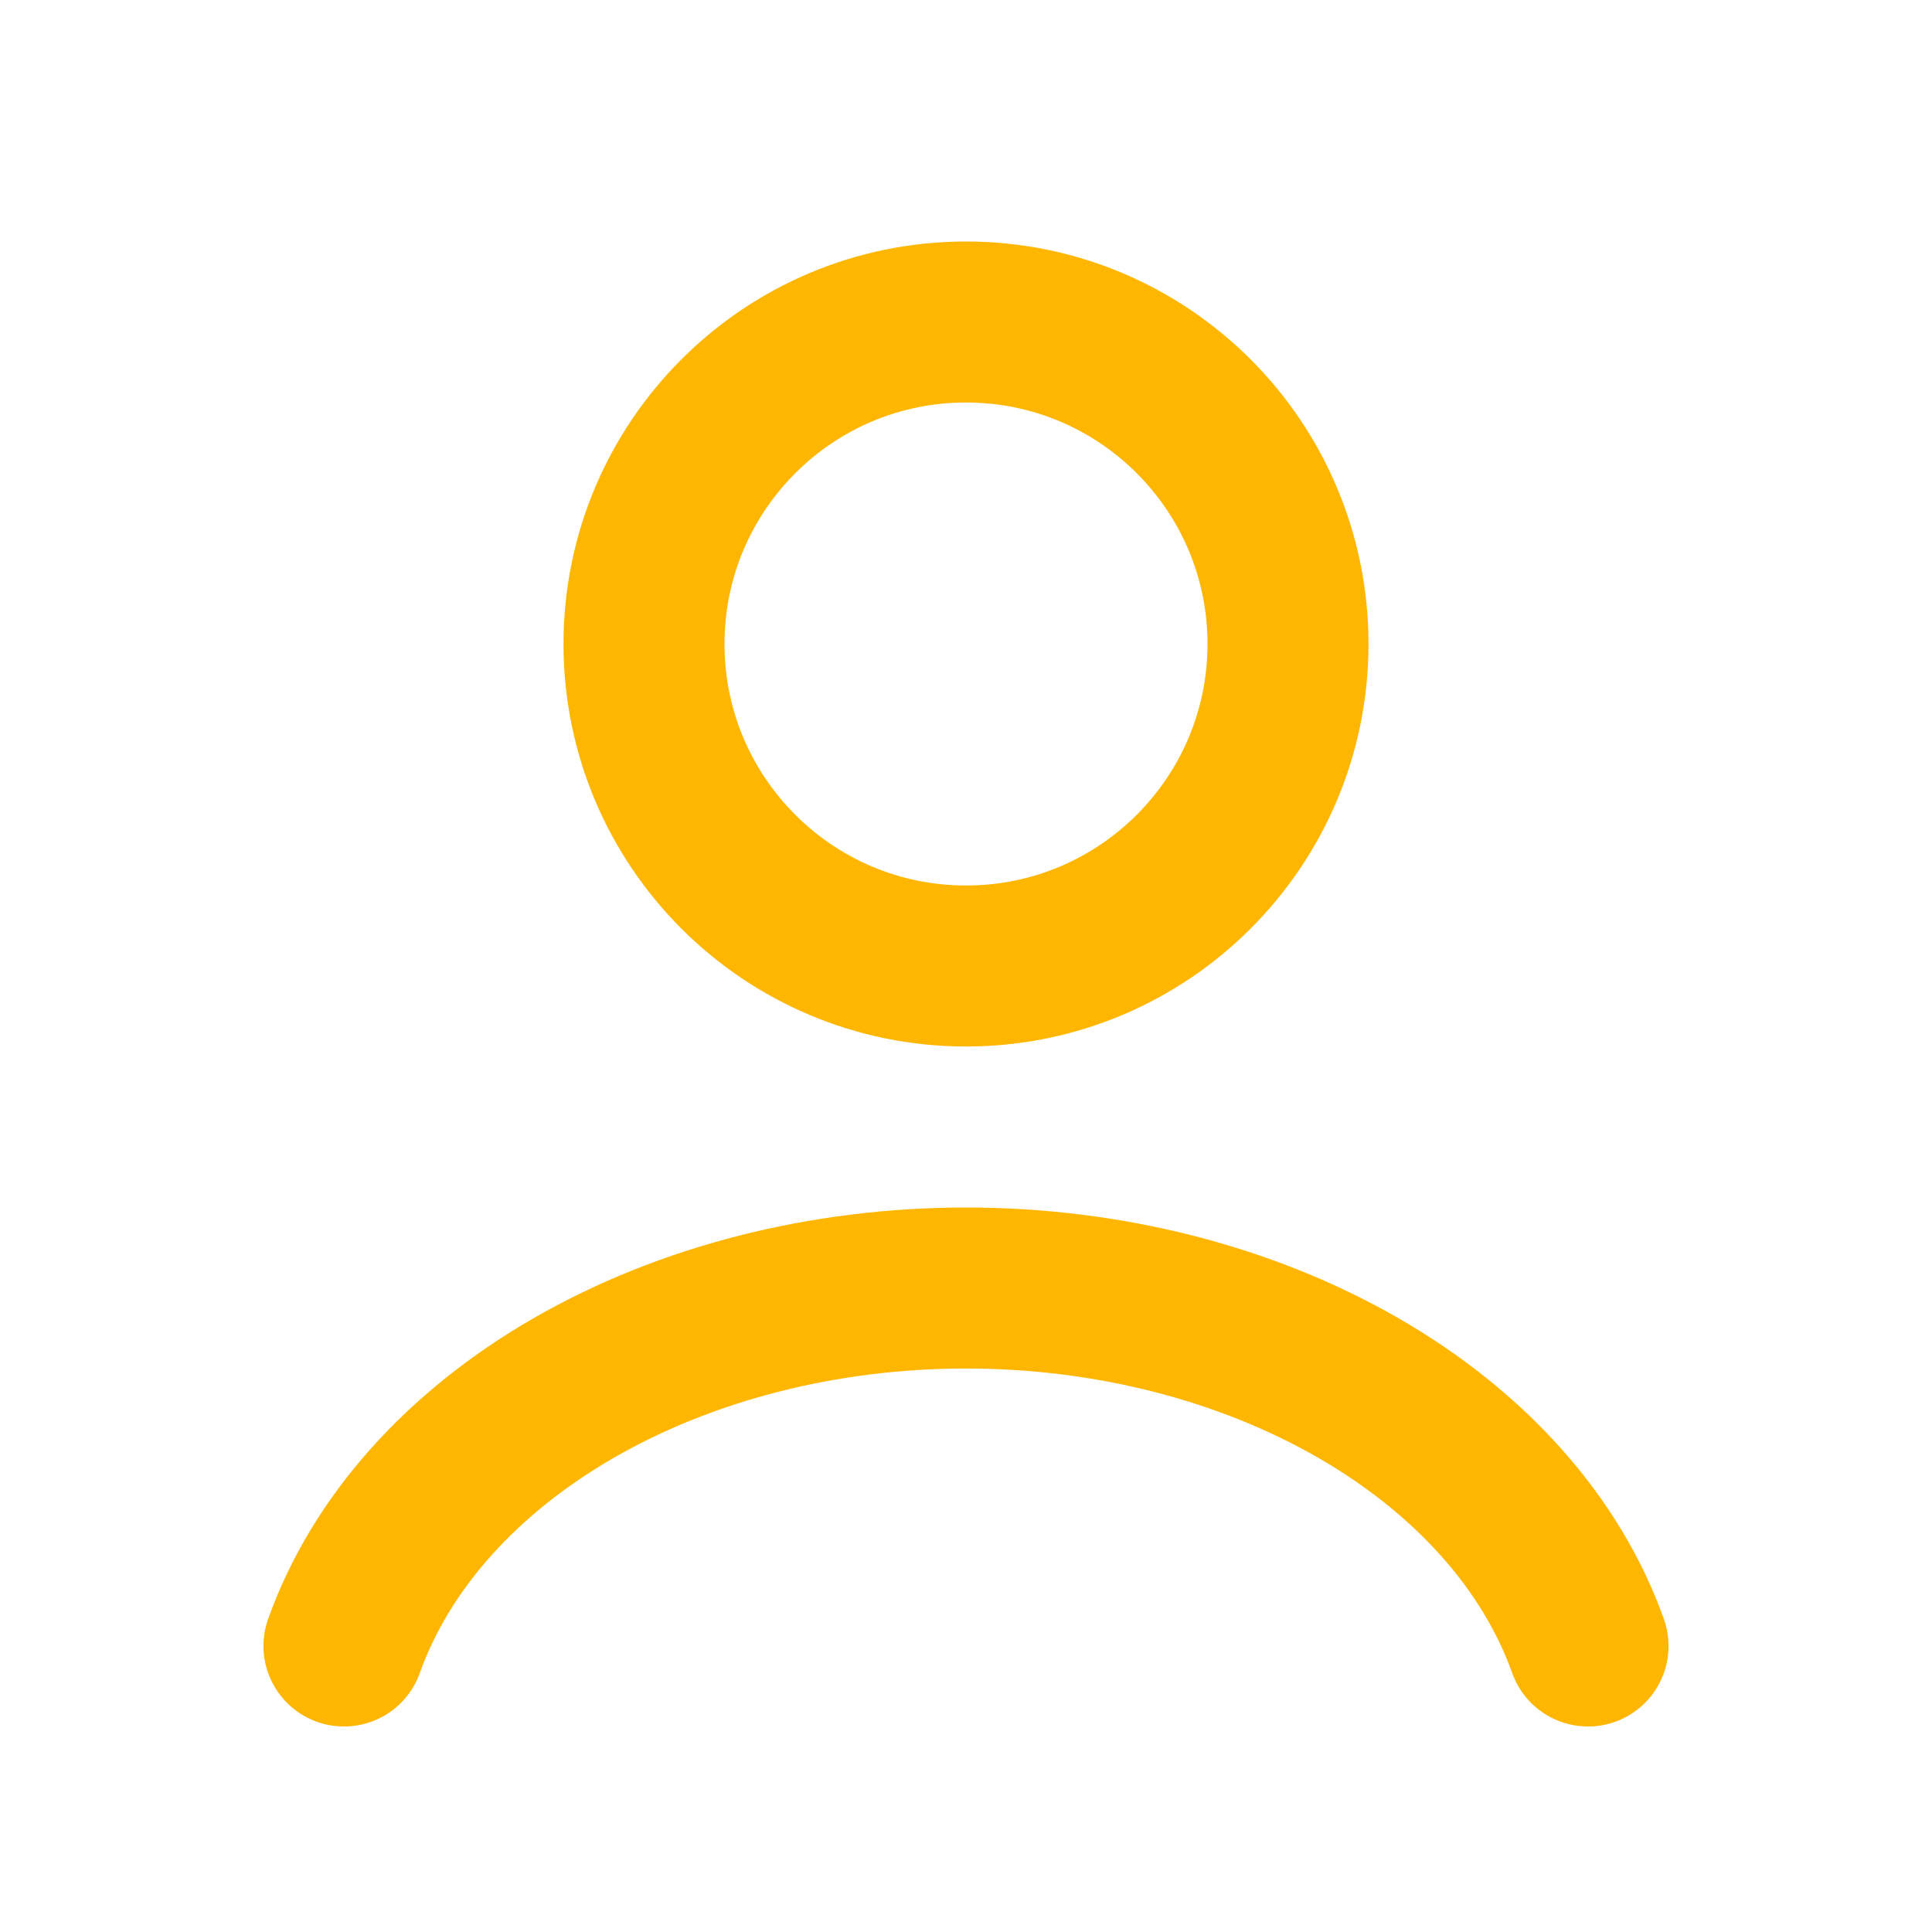
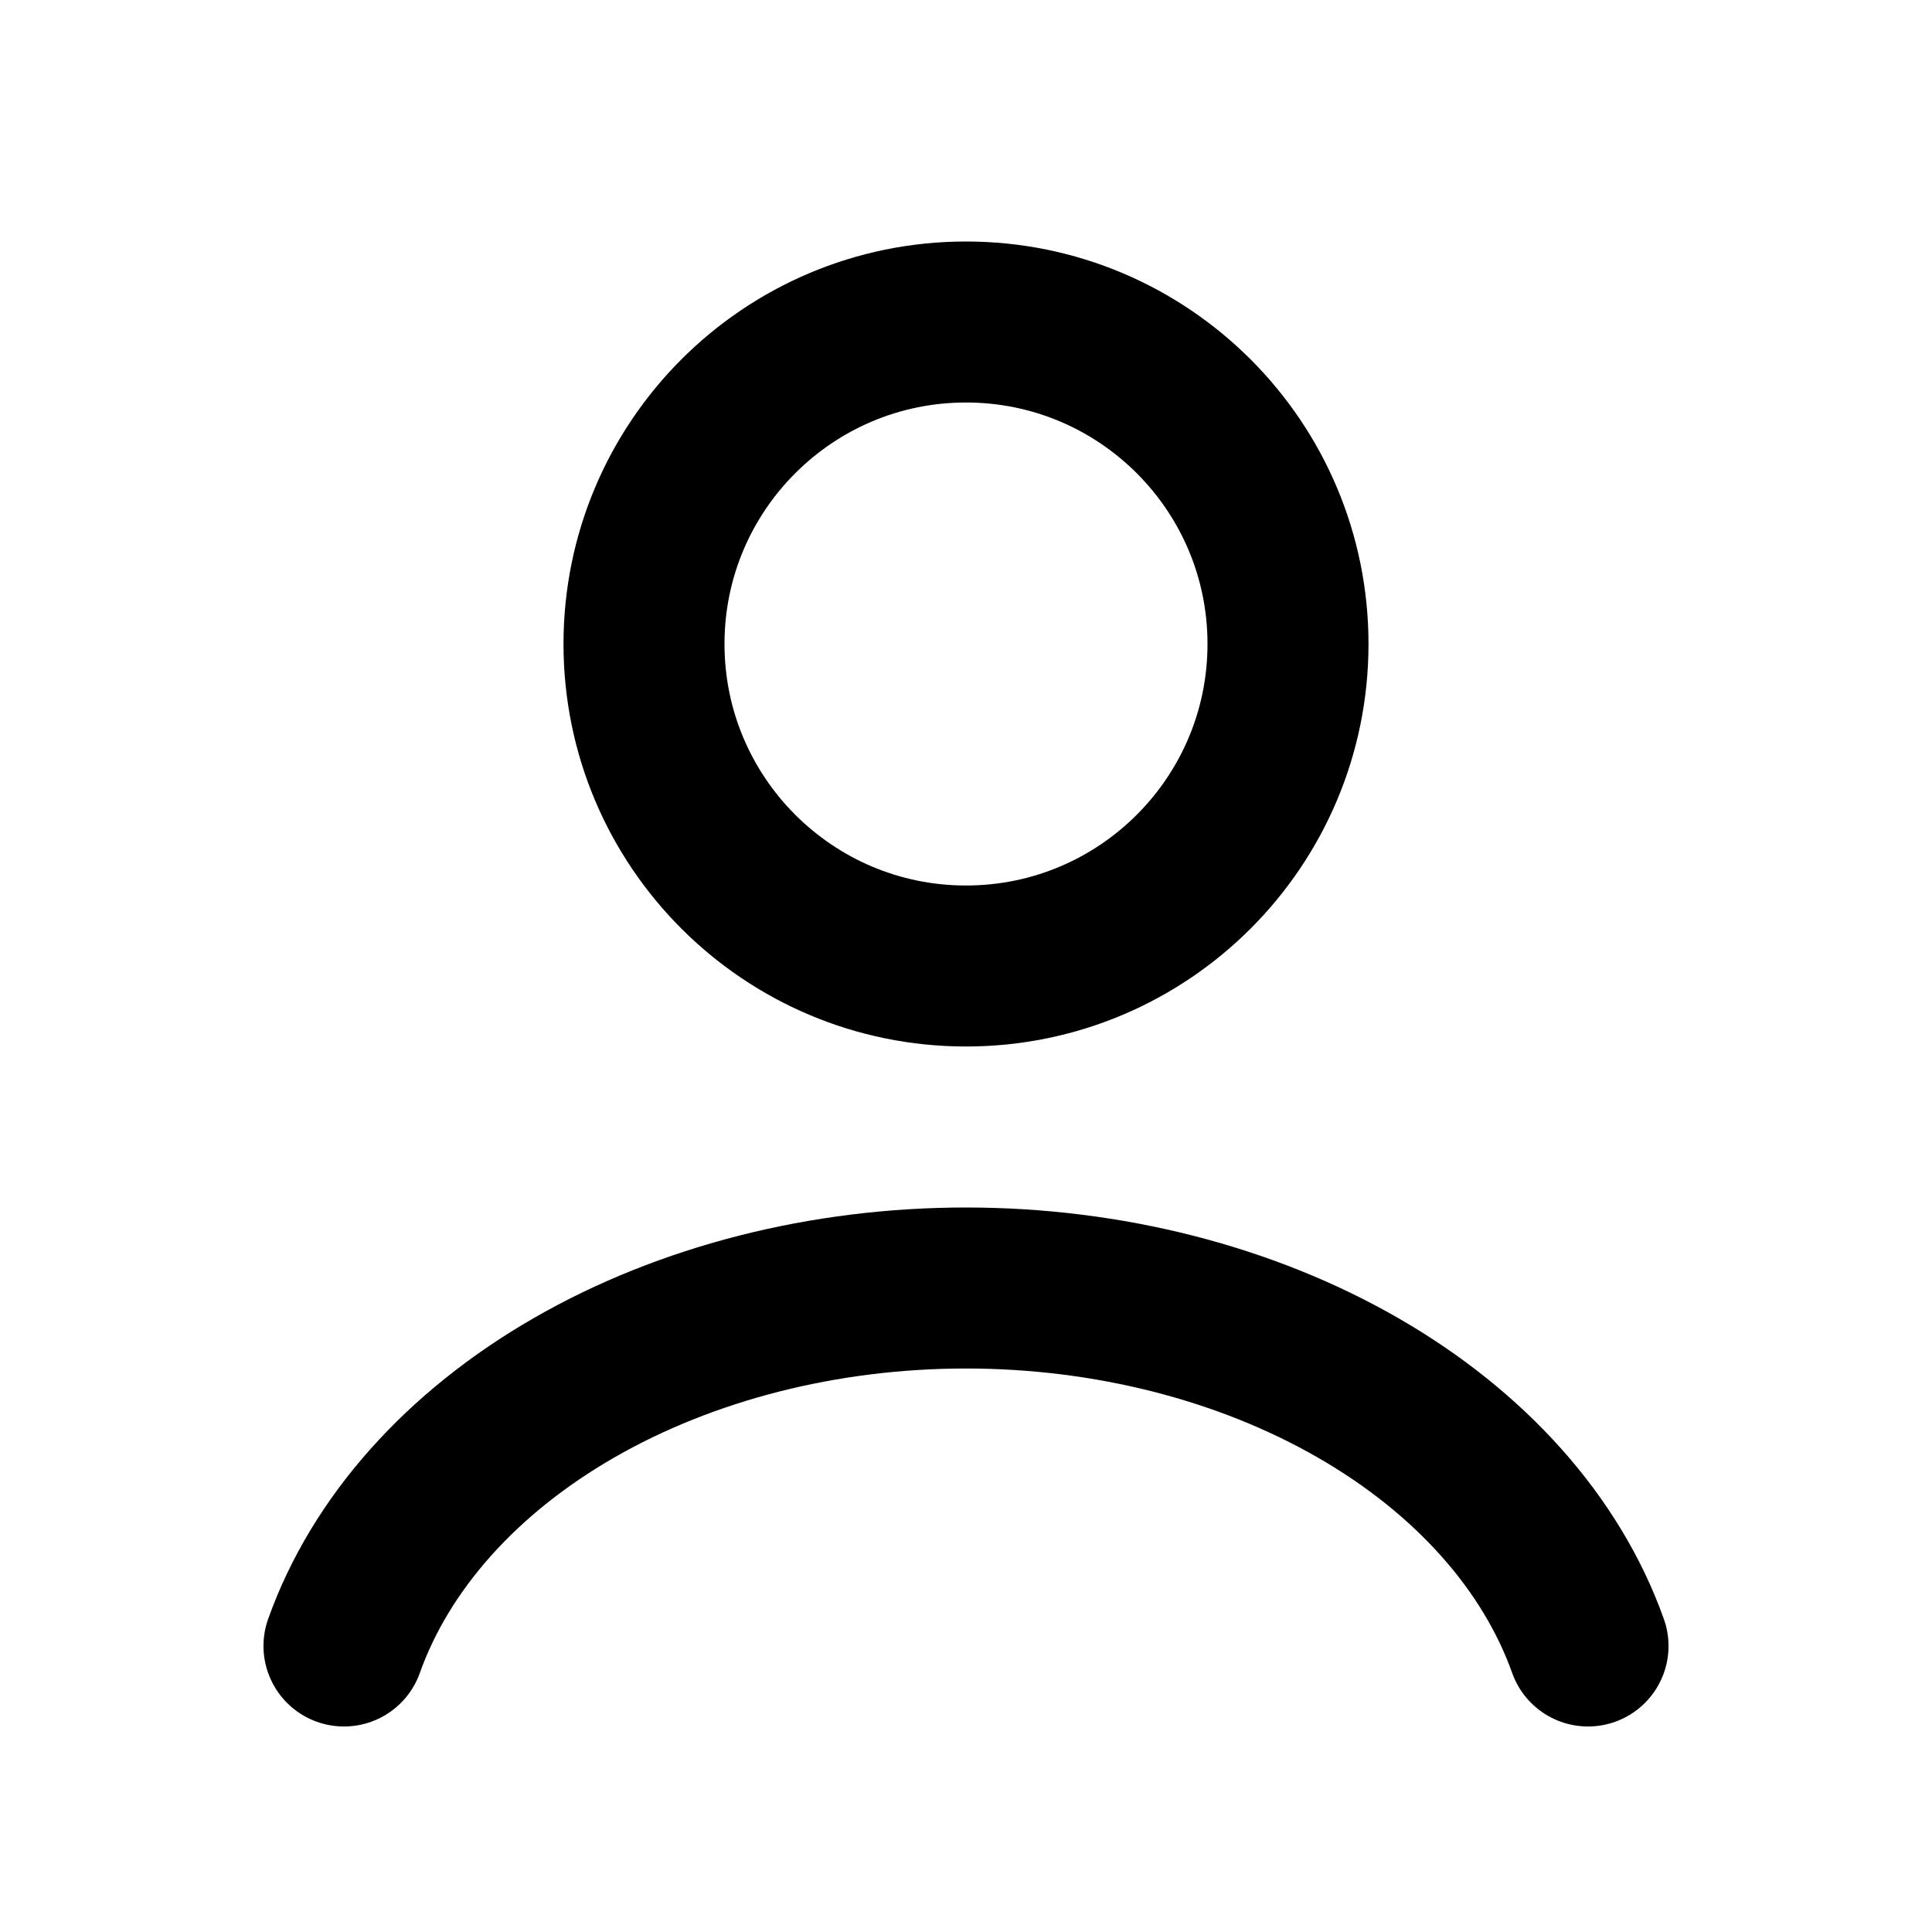
<svg xmlns="http://www.w3.org/2000/svg" width="24" height="24" viewBox="0 0 24 24" fill="none">
-   <path d="M19.727 20.447C19.272 19.171 18.267 18.044 16.87 17.24C15.473 16.436 13.761 16 12 16C10.239 16 8.527 16.436 7.13 17.24C5.733 18.044 4.728 19.171 4.273 20.447" stroke="#FEB600" stroke-width="2" stroke-linecap="round" />
-   <path d="M12 12C14.209 12 16 10.209 16 8C16 5.791 14.209 4 12 4C9.791 4 8 5.791 8 8C8 10.209 9.791 12 12 12Z" stroke="#FEB600" stroke-width="2" stroke-linecap="round" />
+   <path d="M19.727 20.447C19.272 19.171 18.267 18.044 16.87 17.24C15.473 16.436 13.761 16 12 16C10.239 16 8.527 16.436 7.13 17.24C5.733 18.044 4.728 19.171 4.273 20.447" stroke="currentColor" stroke-width="2" stroke-linecap="round" />
+   <path d="M12 12C14.209 12 16 10.209 16 8C16 5.791 14.209 4 12 4C9.791 4 8 5.791 8 8C8 10.209 9.791 12 12 12Z" stroke="currentColor" stroke-width="2" stroke-linecap="round" />
</svg>
